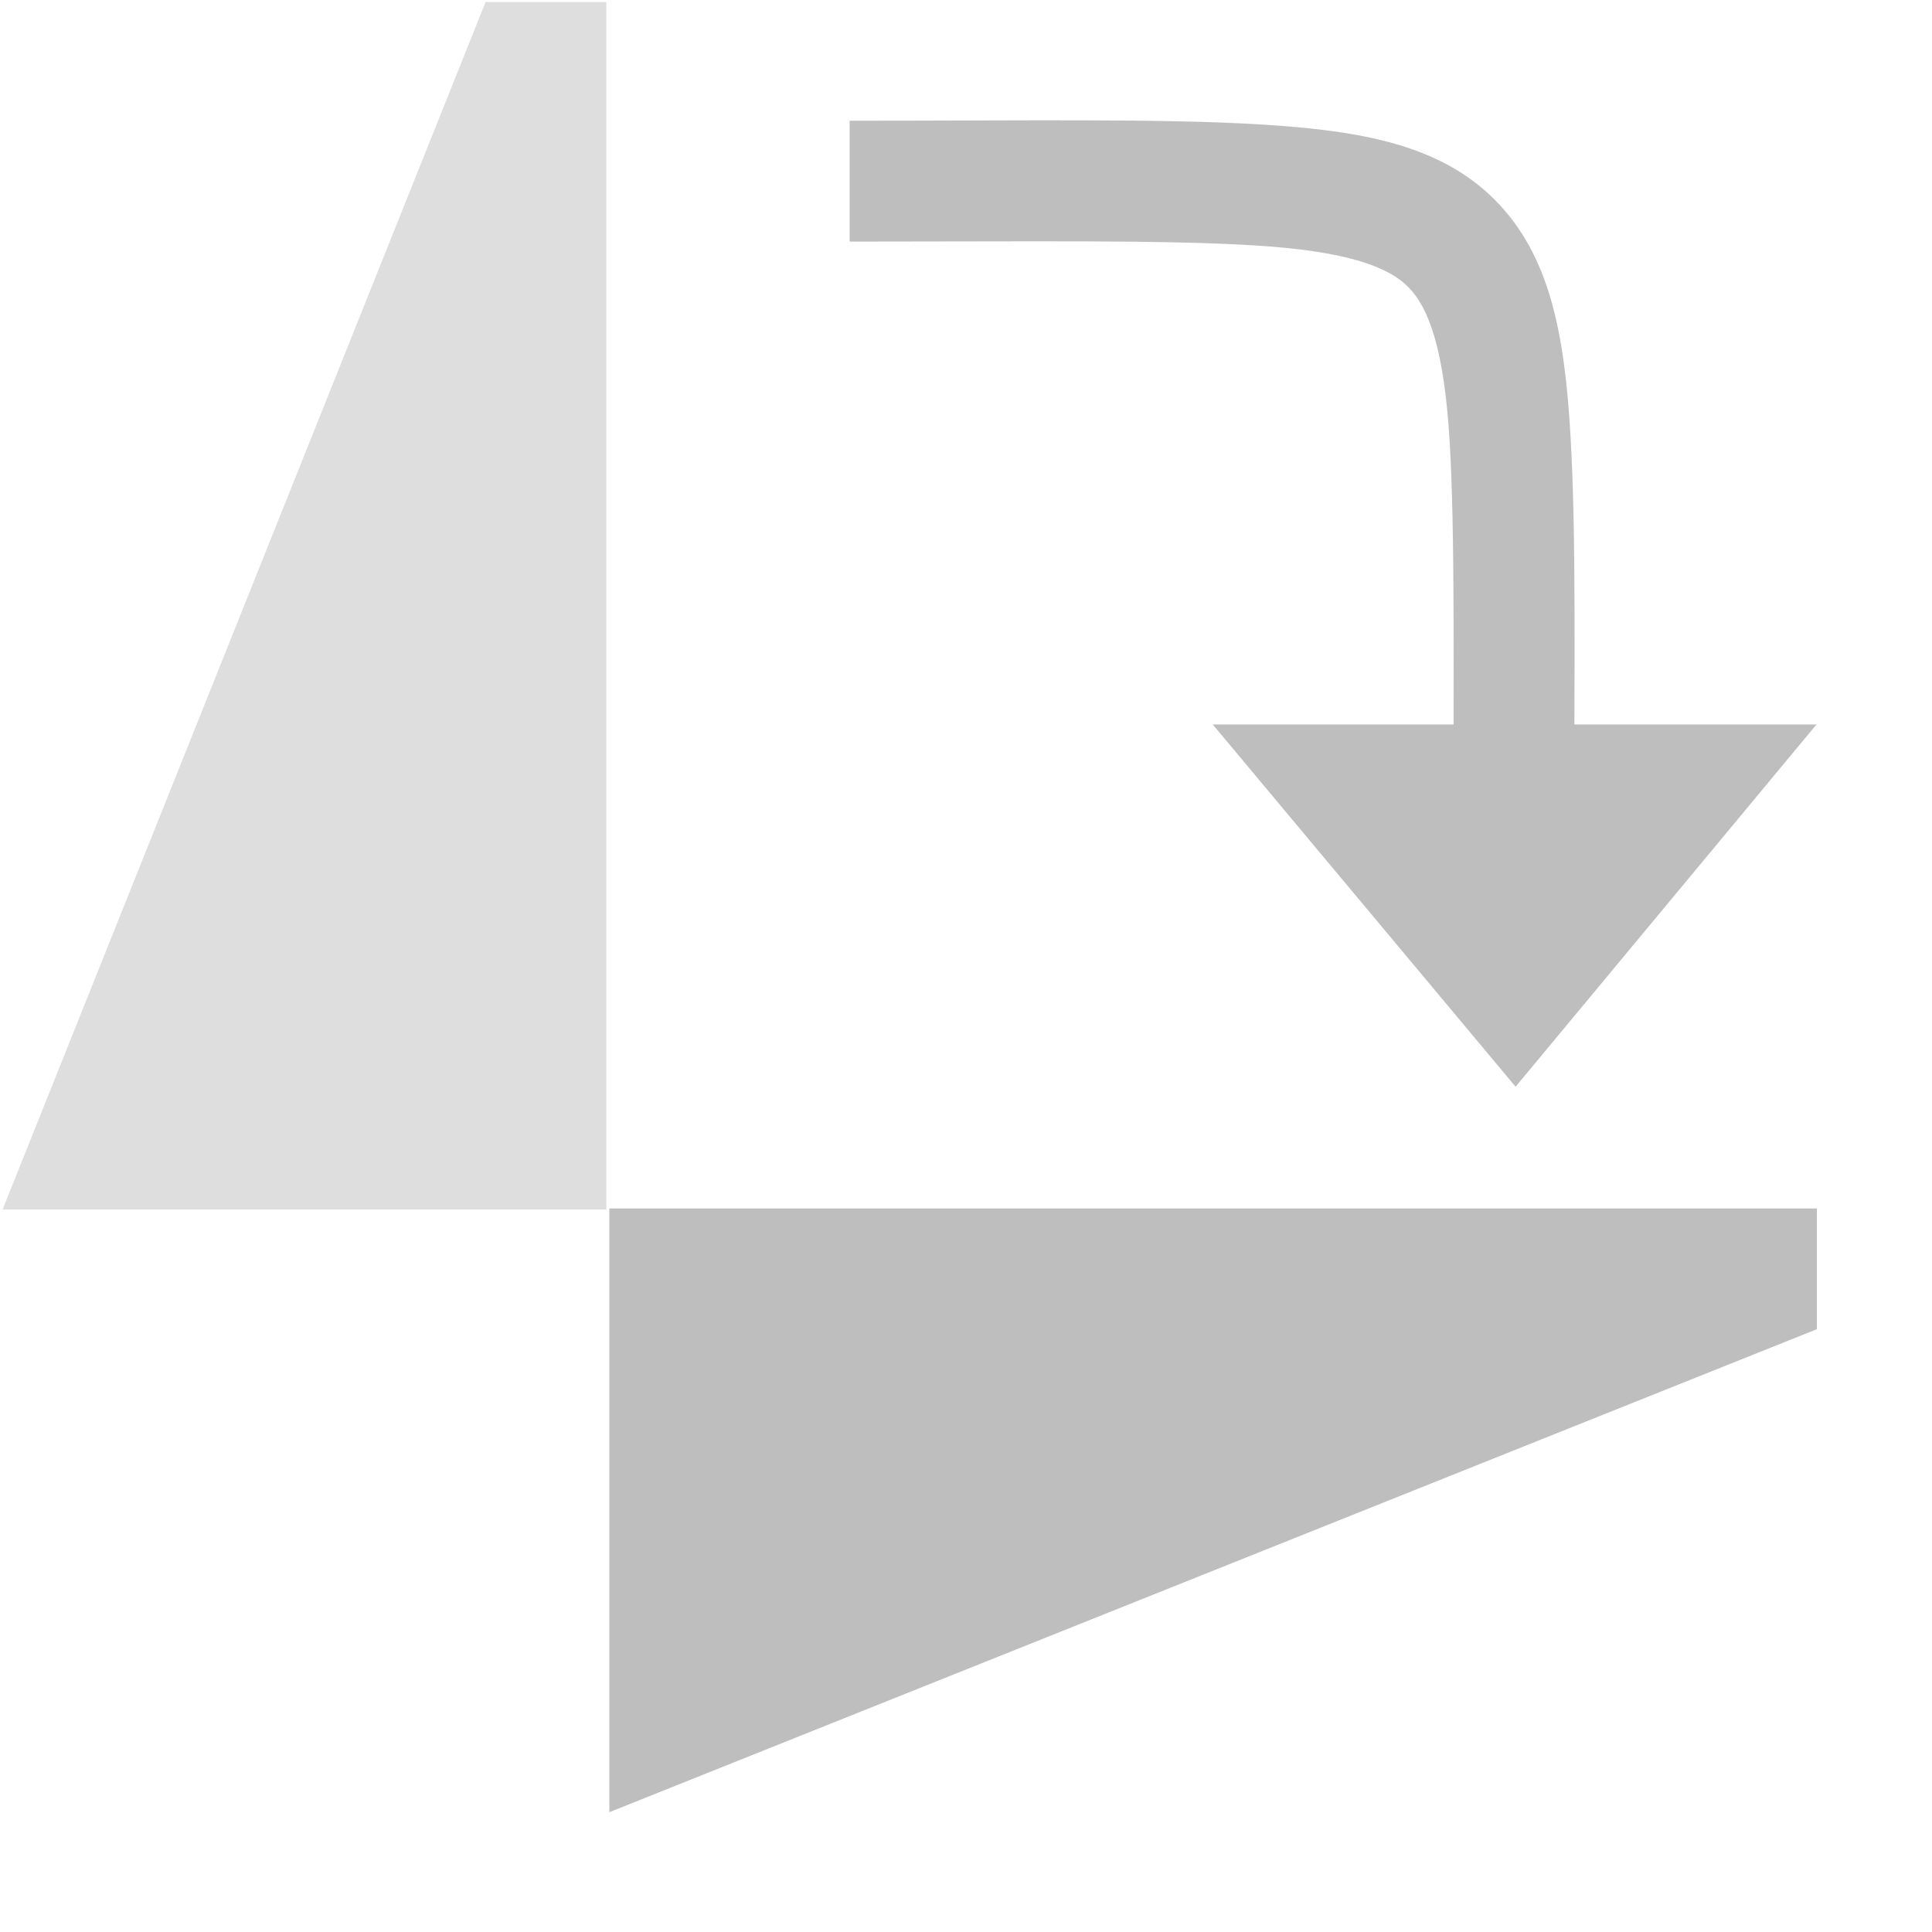
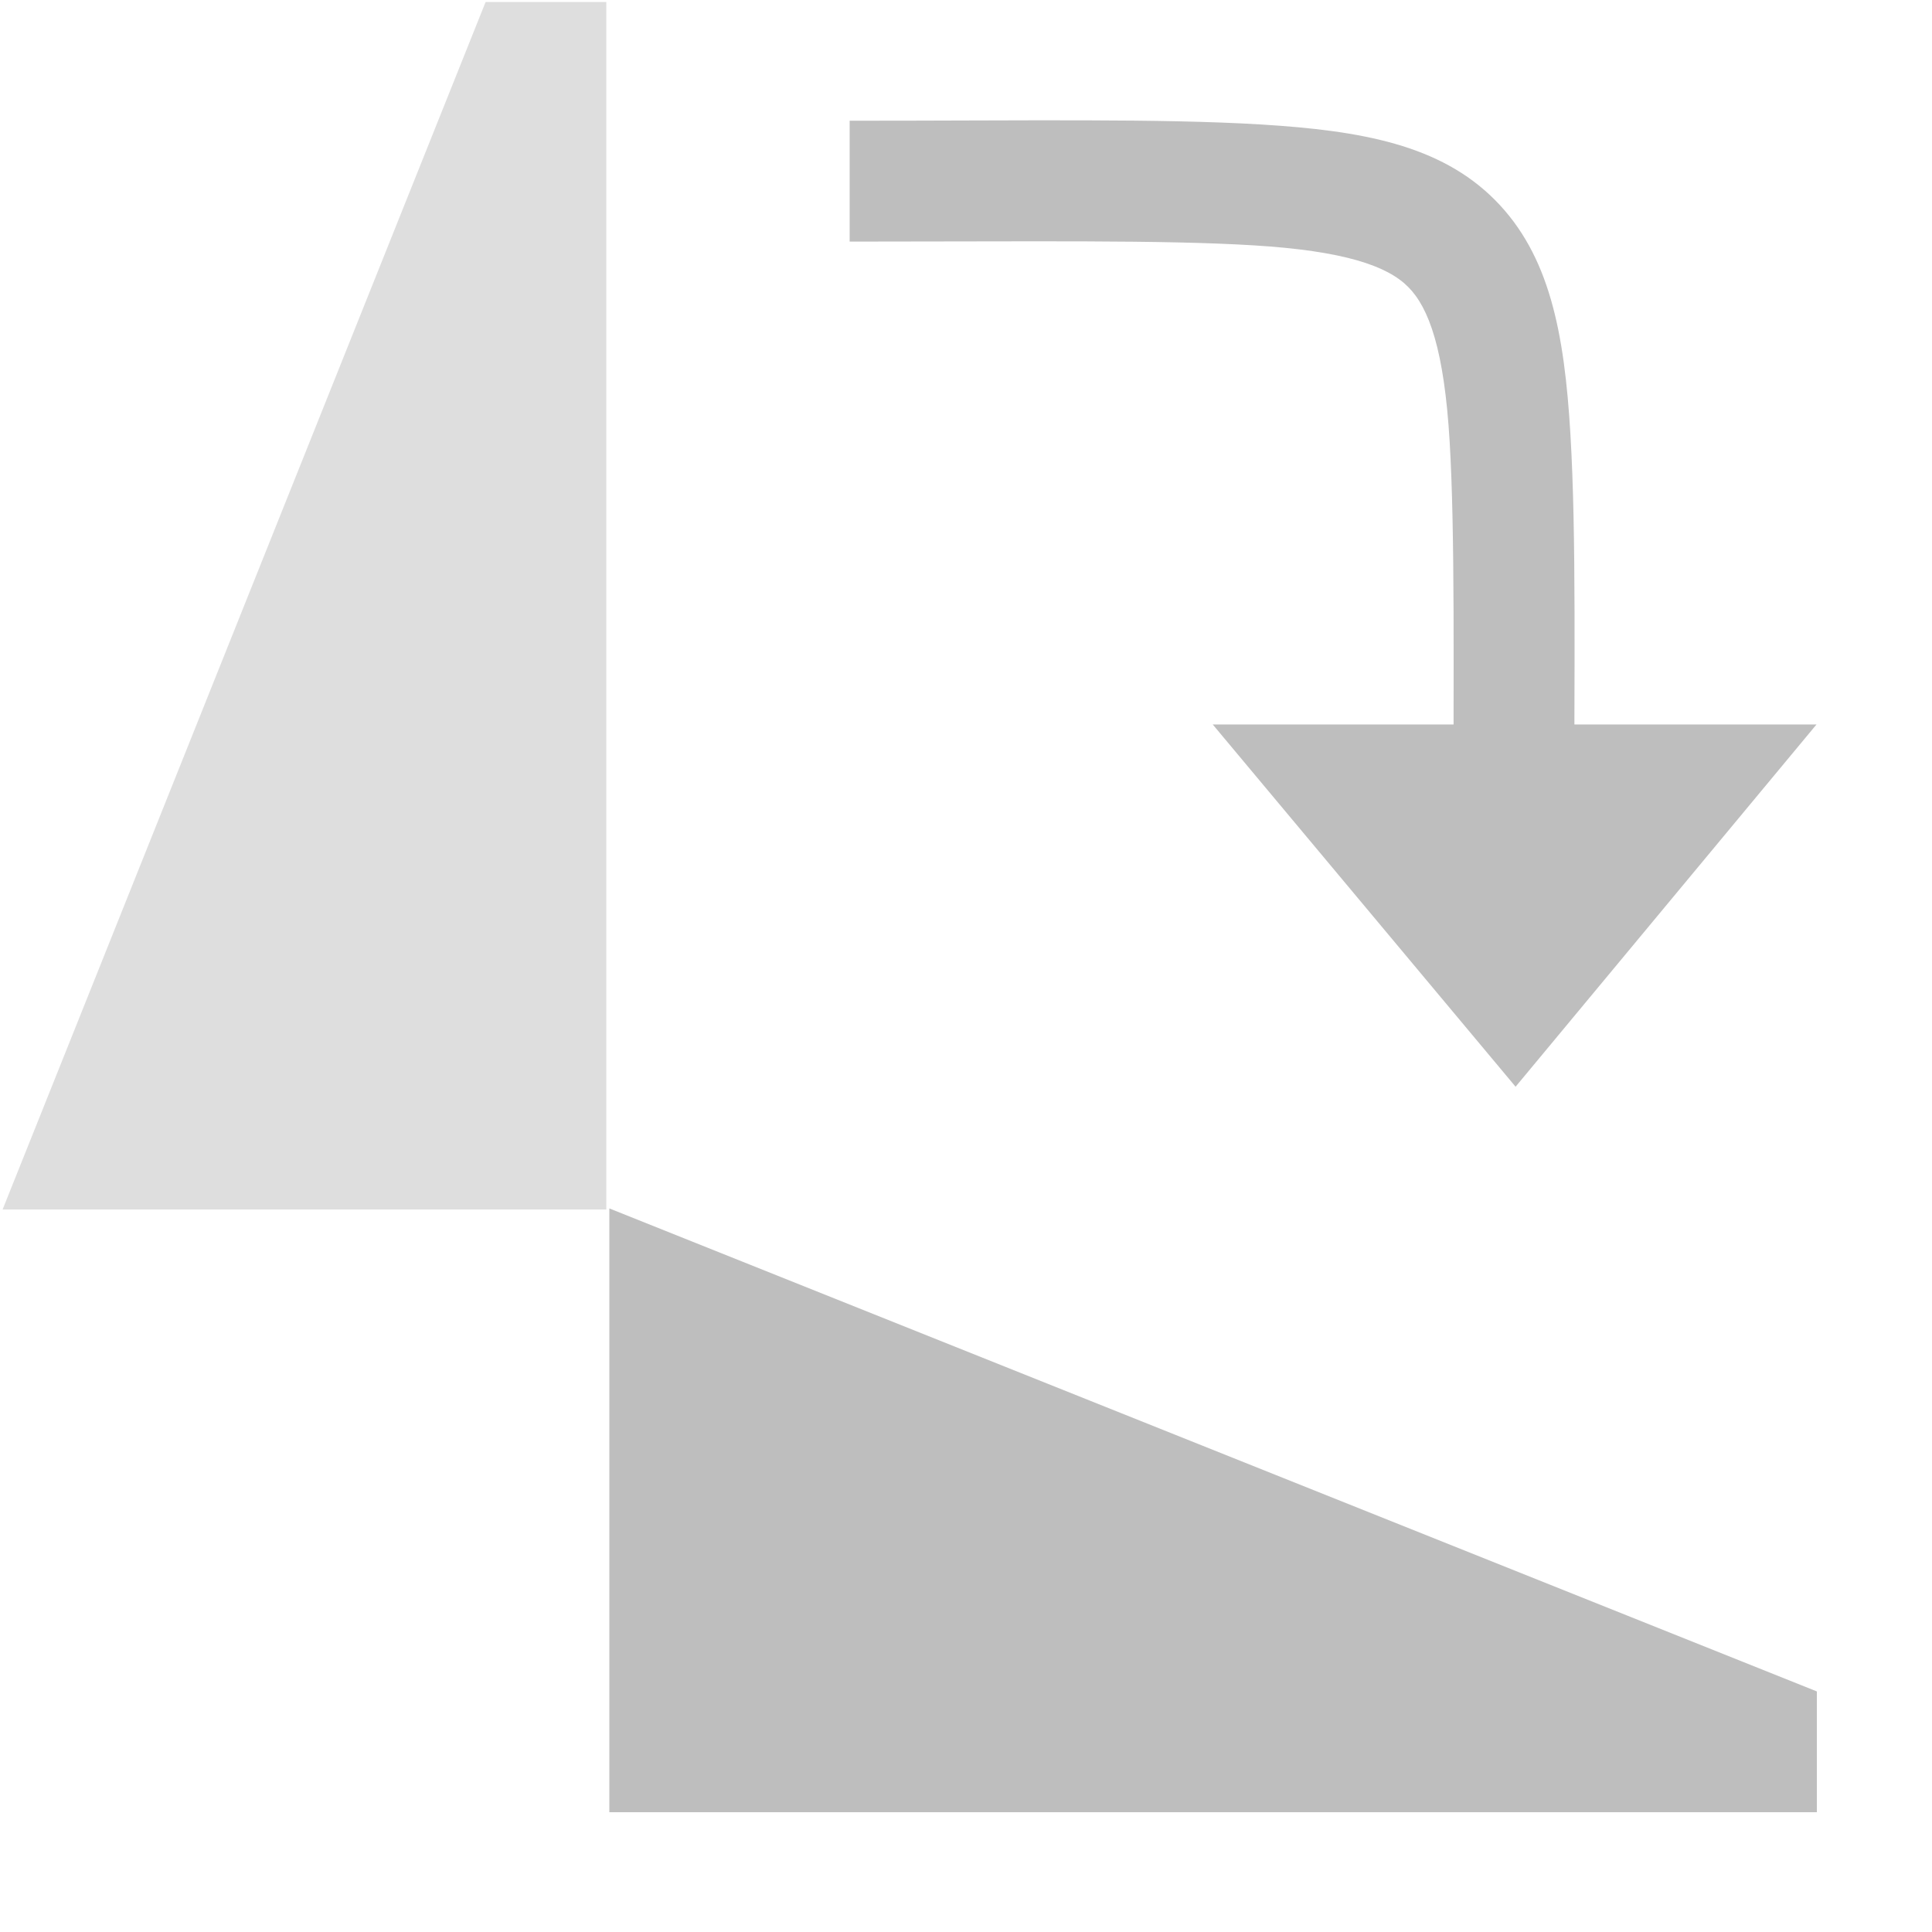
<svg xmlns="http://www.w3.org/2000/svg" width="16" height="16" id="svg2" version="1.1">
  <defs id="defs4">
    <marker orient="auto" refY="0.0" refX="0.0" id="DiamondS" style="overflow:visible">
      <path id="path8477" d="M 0,-7.071 L -7.071,0 L 0,7.071 L 7.071,0 L 0,-7.071 z " style="fill-rule:evenodd;stroke:#000000;stroke-width:1.0pt" transform="scale(0.2)" />
    </marker>
    <marker orient="auto" refY="0.0" refX="0.0" id="Arrow2Send" style="overflow:visible;">
      <path id="path8425" style="fill-rule:evenodd;stroke-width:0.625;stroke-linejoin:round;" d="M 8.719,4.034 L -2.207,0.016 L 8.719,-4.002 C 6.973,-1.63 6.983,1.616 8.719,4.034 z " transform="scale(0.3) rotate(180) translate(-2.3,0)" />
    </marker>
    <marker orient="auto" refY="0.0" refX="0.0" id="Arrow1Lend" style="overflow:visible;">
      <path id="path8395" d="M 0.0,0.0 L 5.0,-5.0 L -12.5,0.0 L 5.0,5.0 L 0.0,0.0 z " style="fill-rule:evenodd;stroke:#000000;stroke-width:1.0pt;" transform="scale(0.8) rotate(180) translate(12.5,0)" />
    </marker>
    <linearGradient id="linearGradient3946">
      <stop id="stop3948" offset="0" style="stop-color:#000000;stop-opacity:0.747;" />
      <stop id="stop3950" offset="1" style="stop-color:#000000;stop-opacity:0.024;" />
    </linearGradient>
    <linearGradient id="linearGradient3830-9">
      <stop style="stop-color:#000000;stop-opacity:0.747;" offset="0" id="stop3832-7" />
      <stop style="stop-color:#000000;stop-opacity:0.024;" offset="1" id="stop3834-5" />
    </linearGradient>
    <linearGradient id="linearGradient3984">
      <stop style="stop-color:#f4deba;stop-opacity:1;" offset="0" id="stop3986" />
      <stop style="stop-color:#de9625;stop-opacity:0;" offset="1" id="stop3988" />
    </linearGradient>
  </defs>
  <g id="layer1" transform="translate(-31.97559,-220.3622)">
-     <path style="fill:#bebebe;fill-opacity:1;stroke:none" d="m 47.022,230.37 -10,0 0,5 10,-4 z" id="path5813-7" />
+     <path style="fill:#bebebe;fill-opacity:1;stroke:none" d="m 47.022,235.37 -10,0 0,-5 10,4 z" id="path5813-7" />
    <path id="path6583-5" d="m 36.997,220.379 0,10 -5,0 4,-10 z" style="opacity:0.5;fill:#bebebe;fill-opacity:1;stroke:none" />
-     <path style="font-size:medium;font-style:normal;font-variant:normal;font-weight:normal;font-stretch:normal;text-indent:0;text-align:start;text-decoration:none;line-height:normal;letter-spacing:normal;word-spacing:normal;text-transform:none;direction:ltr;block-progression:tb;writing-mode:lr-tb;text-anchor:start;baseline-shift:baseline;color:#000000;fill:#bebebe;fill-opacity:1;stroke:none;stroke-width:1px;marker:none;visibility:visible;display:inline;overflow:visible;enable-background:accumulate;font-family:Sans;-inkscape-font-specification:Sans" d="m 39.012,221.362 c 1.488,0 2.571,-0.019 3.406,0.031 0.835,0.051 1.484,0.169 1.938,0.625 0.453,0.456 0.575,1.099 0.625,1.938 0.05,0.839 0.031,1.943 0.031,3.438 l -1,0 c 0,-1.508 0.014,-2.616 -0.031,-3.375 -0.045,-0.759 -0.171,-1.108 -0.344,-1.281 -0.172,-0.173 -0.526,-0.298 -1.281,-0.344 -0.755,-0.046 -1.842,-0.031 -3.344,-0.031 l 0,-1 z" />
+     <path style="font-size:medium;font-style:normal;font-variant:normal;font-weight:normal;font-stretch:normal;text-indent:0;text-align:start;text-decoration:none;line-height:normal;letter-spacing:normal;word-spacing:normal;text-transform:none;direction:ltr;block-progression:tb;writing-mode:lr-tb;text-anchor:start;baseline-shift:baseline;color:#000000;fill:#bebebe;fill-opacity:1;stroke:none;stroke-width:1px;marker:none;visibility:visible;display:inline;overflow:visible;enable-background:accumulate;font-family:Sans;-inkscape-font-specification:Sans" d="m 39.012,221.362 c 1.488,0 2.571,-0.019 3.406,0.031 0.835,0.051 1.484,0.169 1.938,0.625 0.453,0.456 0.575,1.099 0.625,1.938 0.05,0.839 0.031,1.943 0.031,3.438 l -1,0 c 0,-1.508 0.014,-2.616 -0.031,-3.375 -0.045,-0.759 -0.171,-1.108 -0.344,-1.281 -0.172,-0.173 -0.526,-0.298 -1.281,-0.344 -0.755,-0.046 -1.842,-0.031 -3.344,-0.031 l 0,-1 z" id="path3008" />
    <path style="fill:#bebebe;fill-opacity:1;stroke:none" d="m 44.527,229.362 -2.508,-3 5,0" id="path9392" />
  </g>
</svg>
